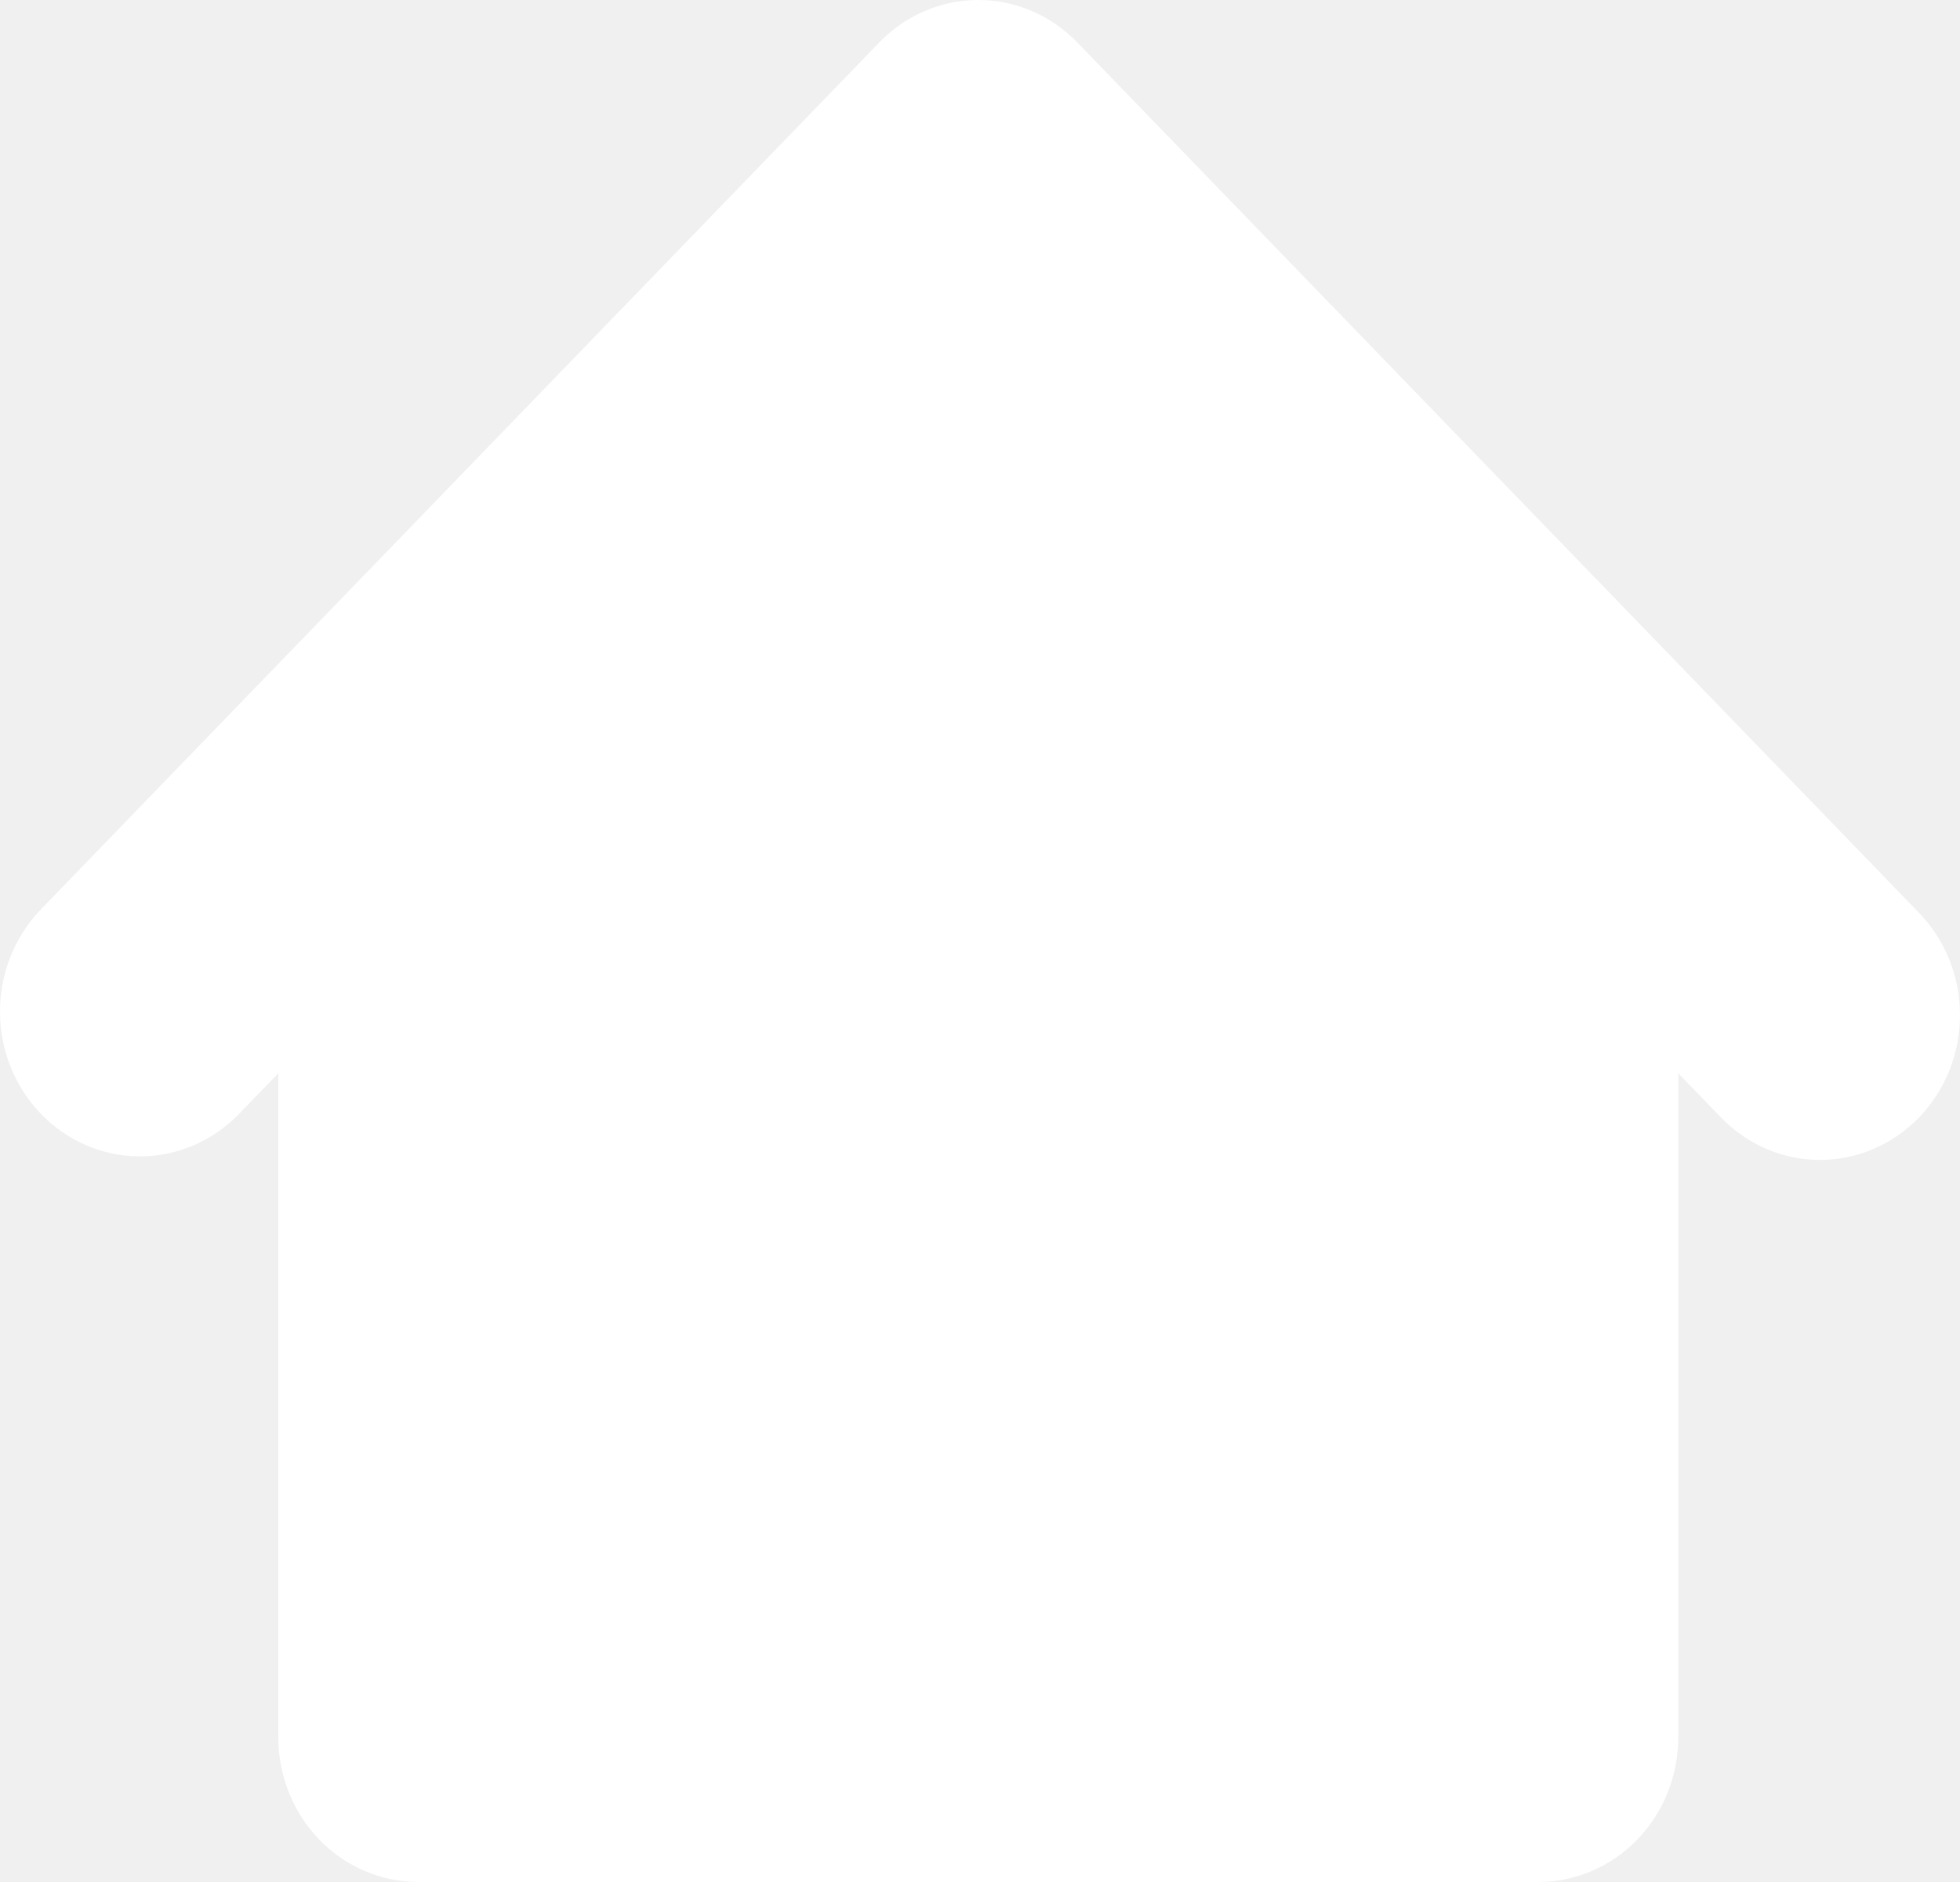
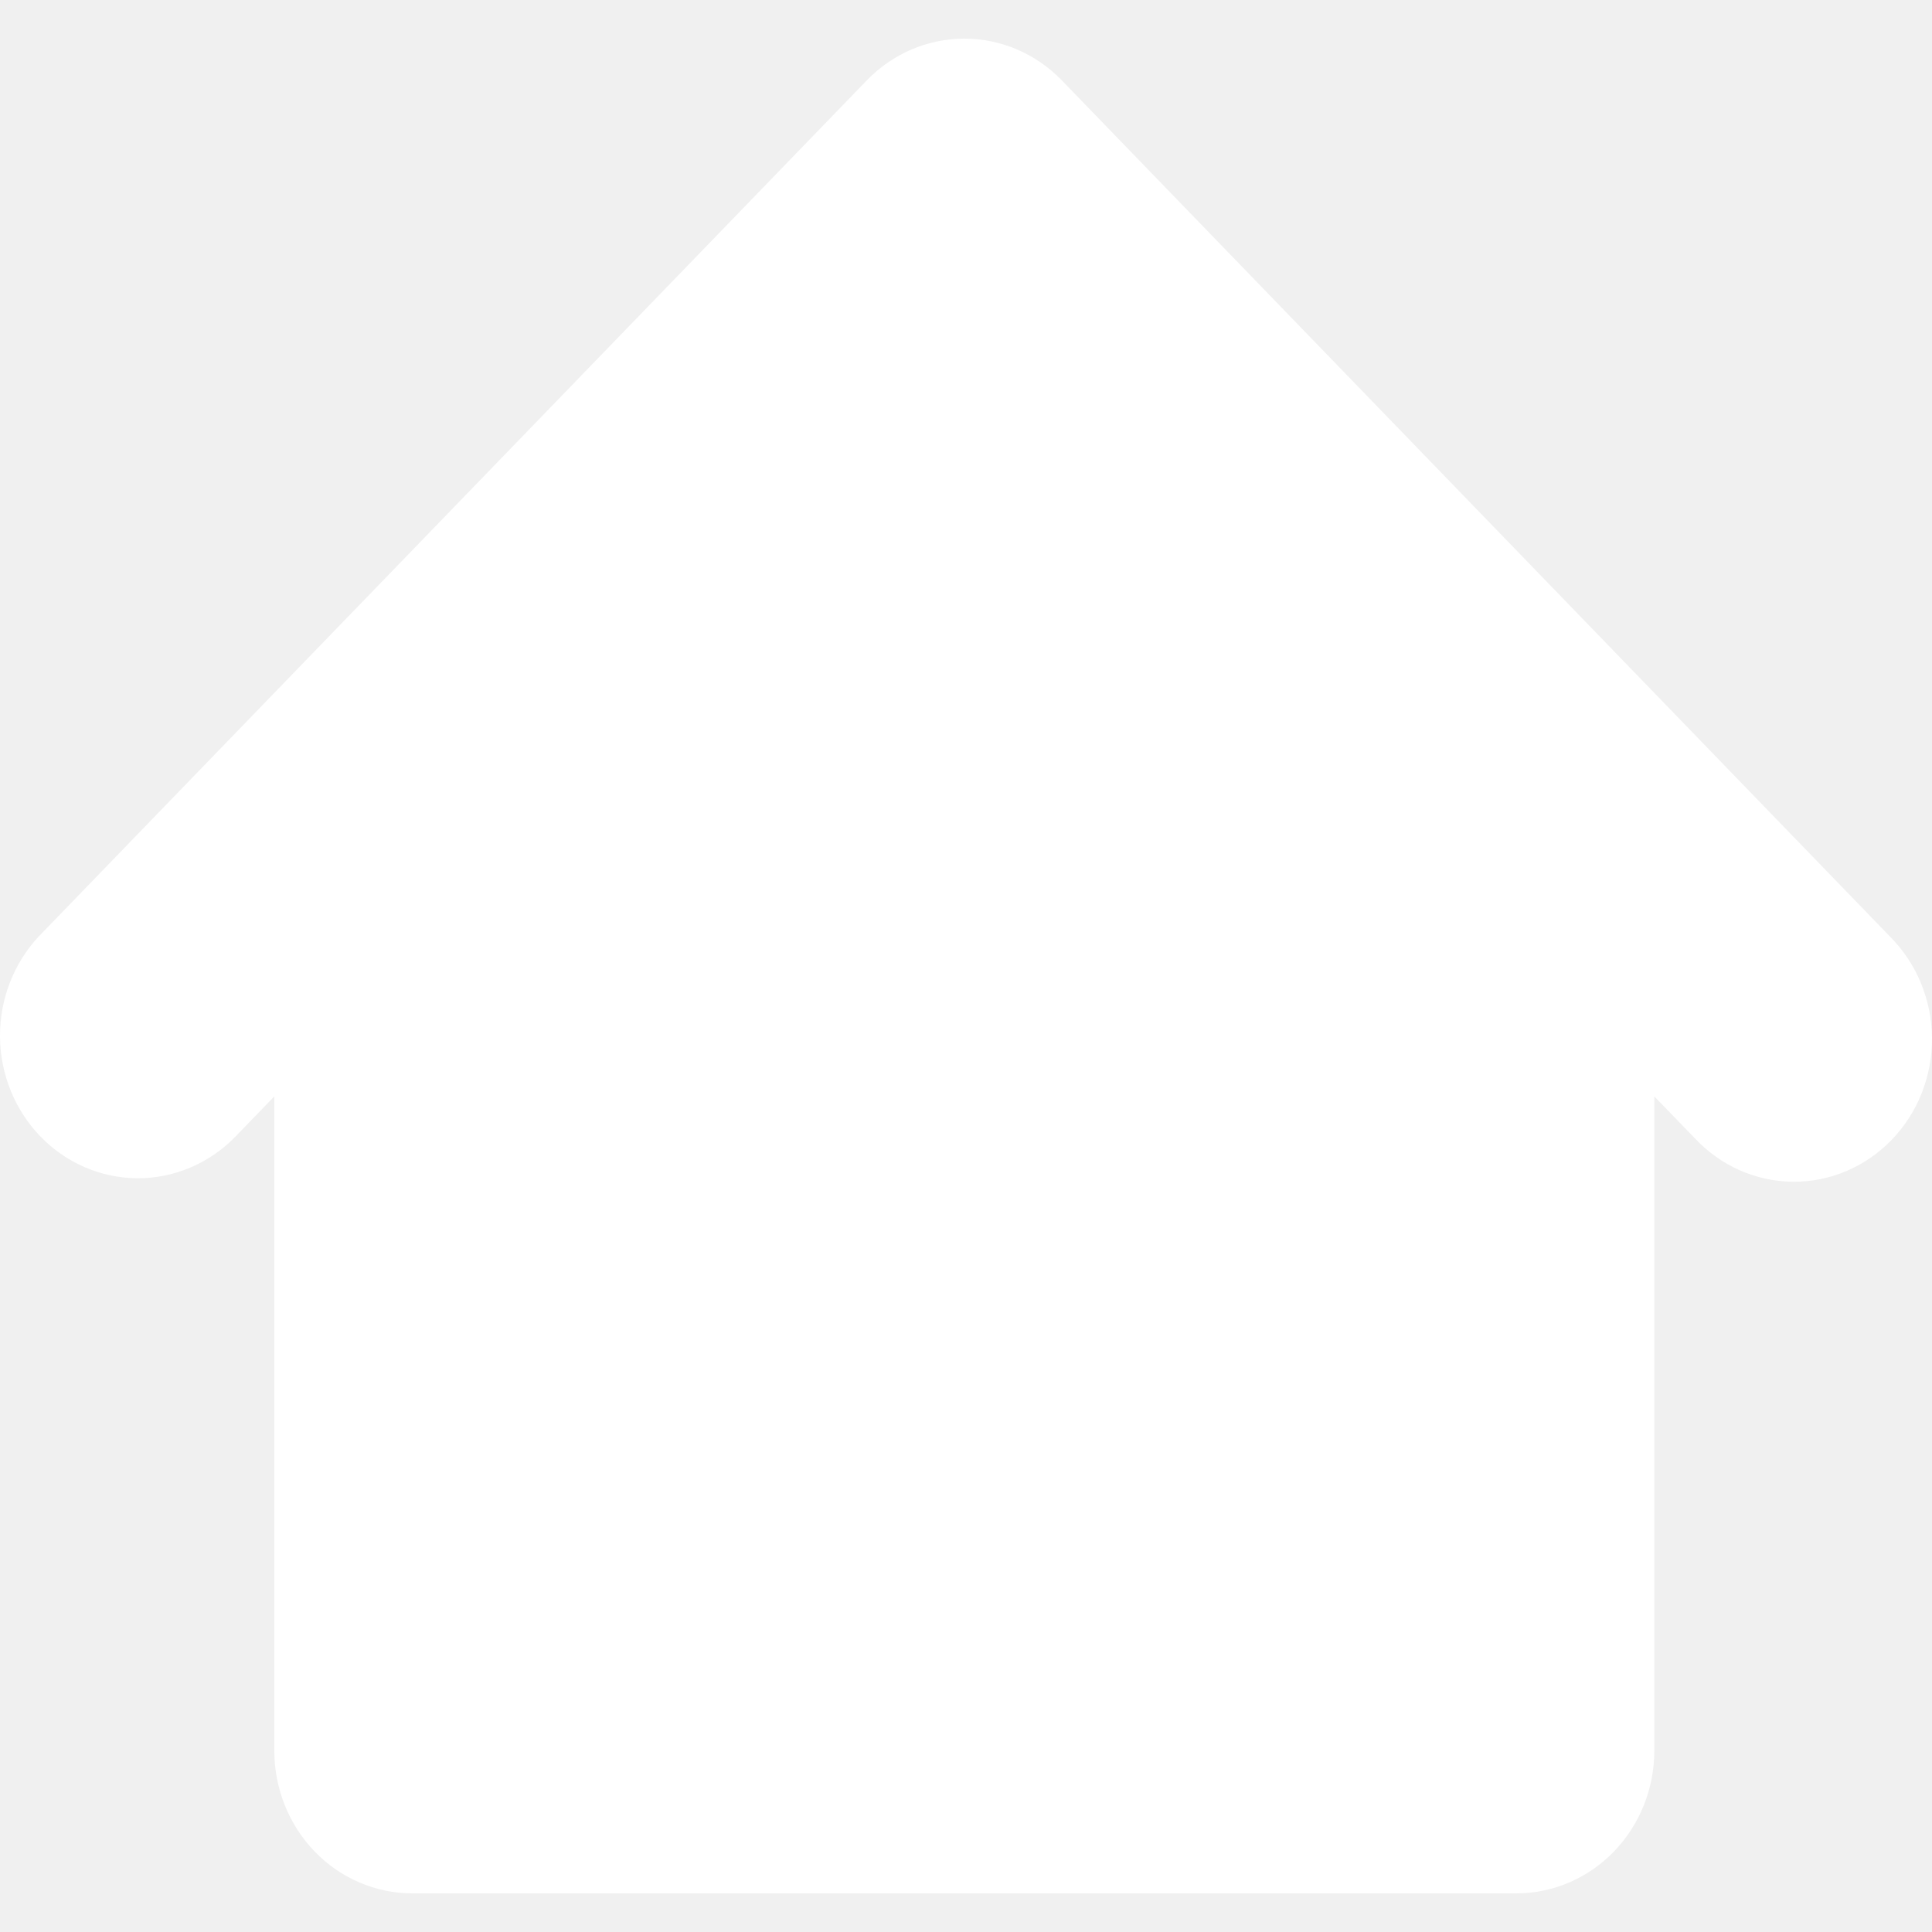
- <svg xmlns="http://www.w3.org/2000/svg" width="75" height="72" viewBox="0 0 75 72" fill="none">
+ <svg xmlns="http://www.w3.org/2000/svg" width="48" height="48" viewBox="0 0 75 72" fill="none">
  <path fill-rule="evenodd" clip-rule="evenodd" d="M41.222 1.622C40.217 0.583 38.855 0 37.434 0C36.014 0 34.651 0.583 33.647 1.622L1.504 34.853C0.528 35.898 -0.012 37.297 0 38.749C0.012 40.201 0.576 41.59 1.569 42.617C2.562 43.644 3.906 44.226 5.311 44.239C6.715 44.252 8.068 43.693 9.079 42.684L10.649 41.062V66.461C10.649 67.93 11.213 69.339 12.217 70.378C13.222 71.416 14.585 72 16.006 72H58.863C60.283 72 61.646 71.416 62.651 70.378C63.656 69.339 64.22 67.93 64.22 66.461V41.062L65.79 42.684C66.284 43.213 66.875 43.635 67.528 43.926C68.182 44.216 68.885 44.369 69.596 44.375C70.308 44.382 71.013 44.241 71.671 43.963C72.33 43.684 72.928 43.273 73.431 42.753C73.934 42.233 74.332 41.615 74.601 40.934C74.87 40.253 75.006 39.524 75 38.789C74.994 38.053 74.846 37.326 74.565 36.651C74.284 35.975 73.876 35.364 73.365 34.853L41.222 1.622Z" fill="white" />
</svg>
